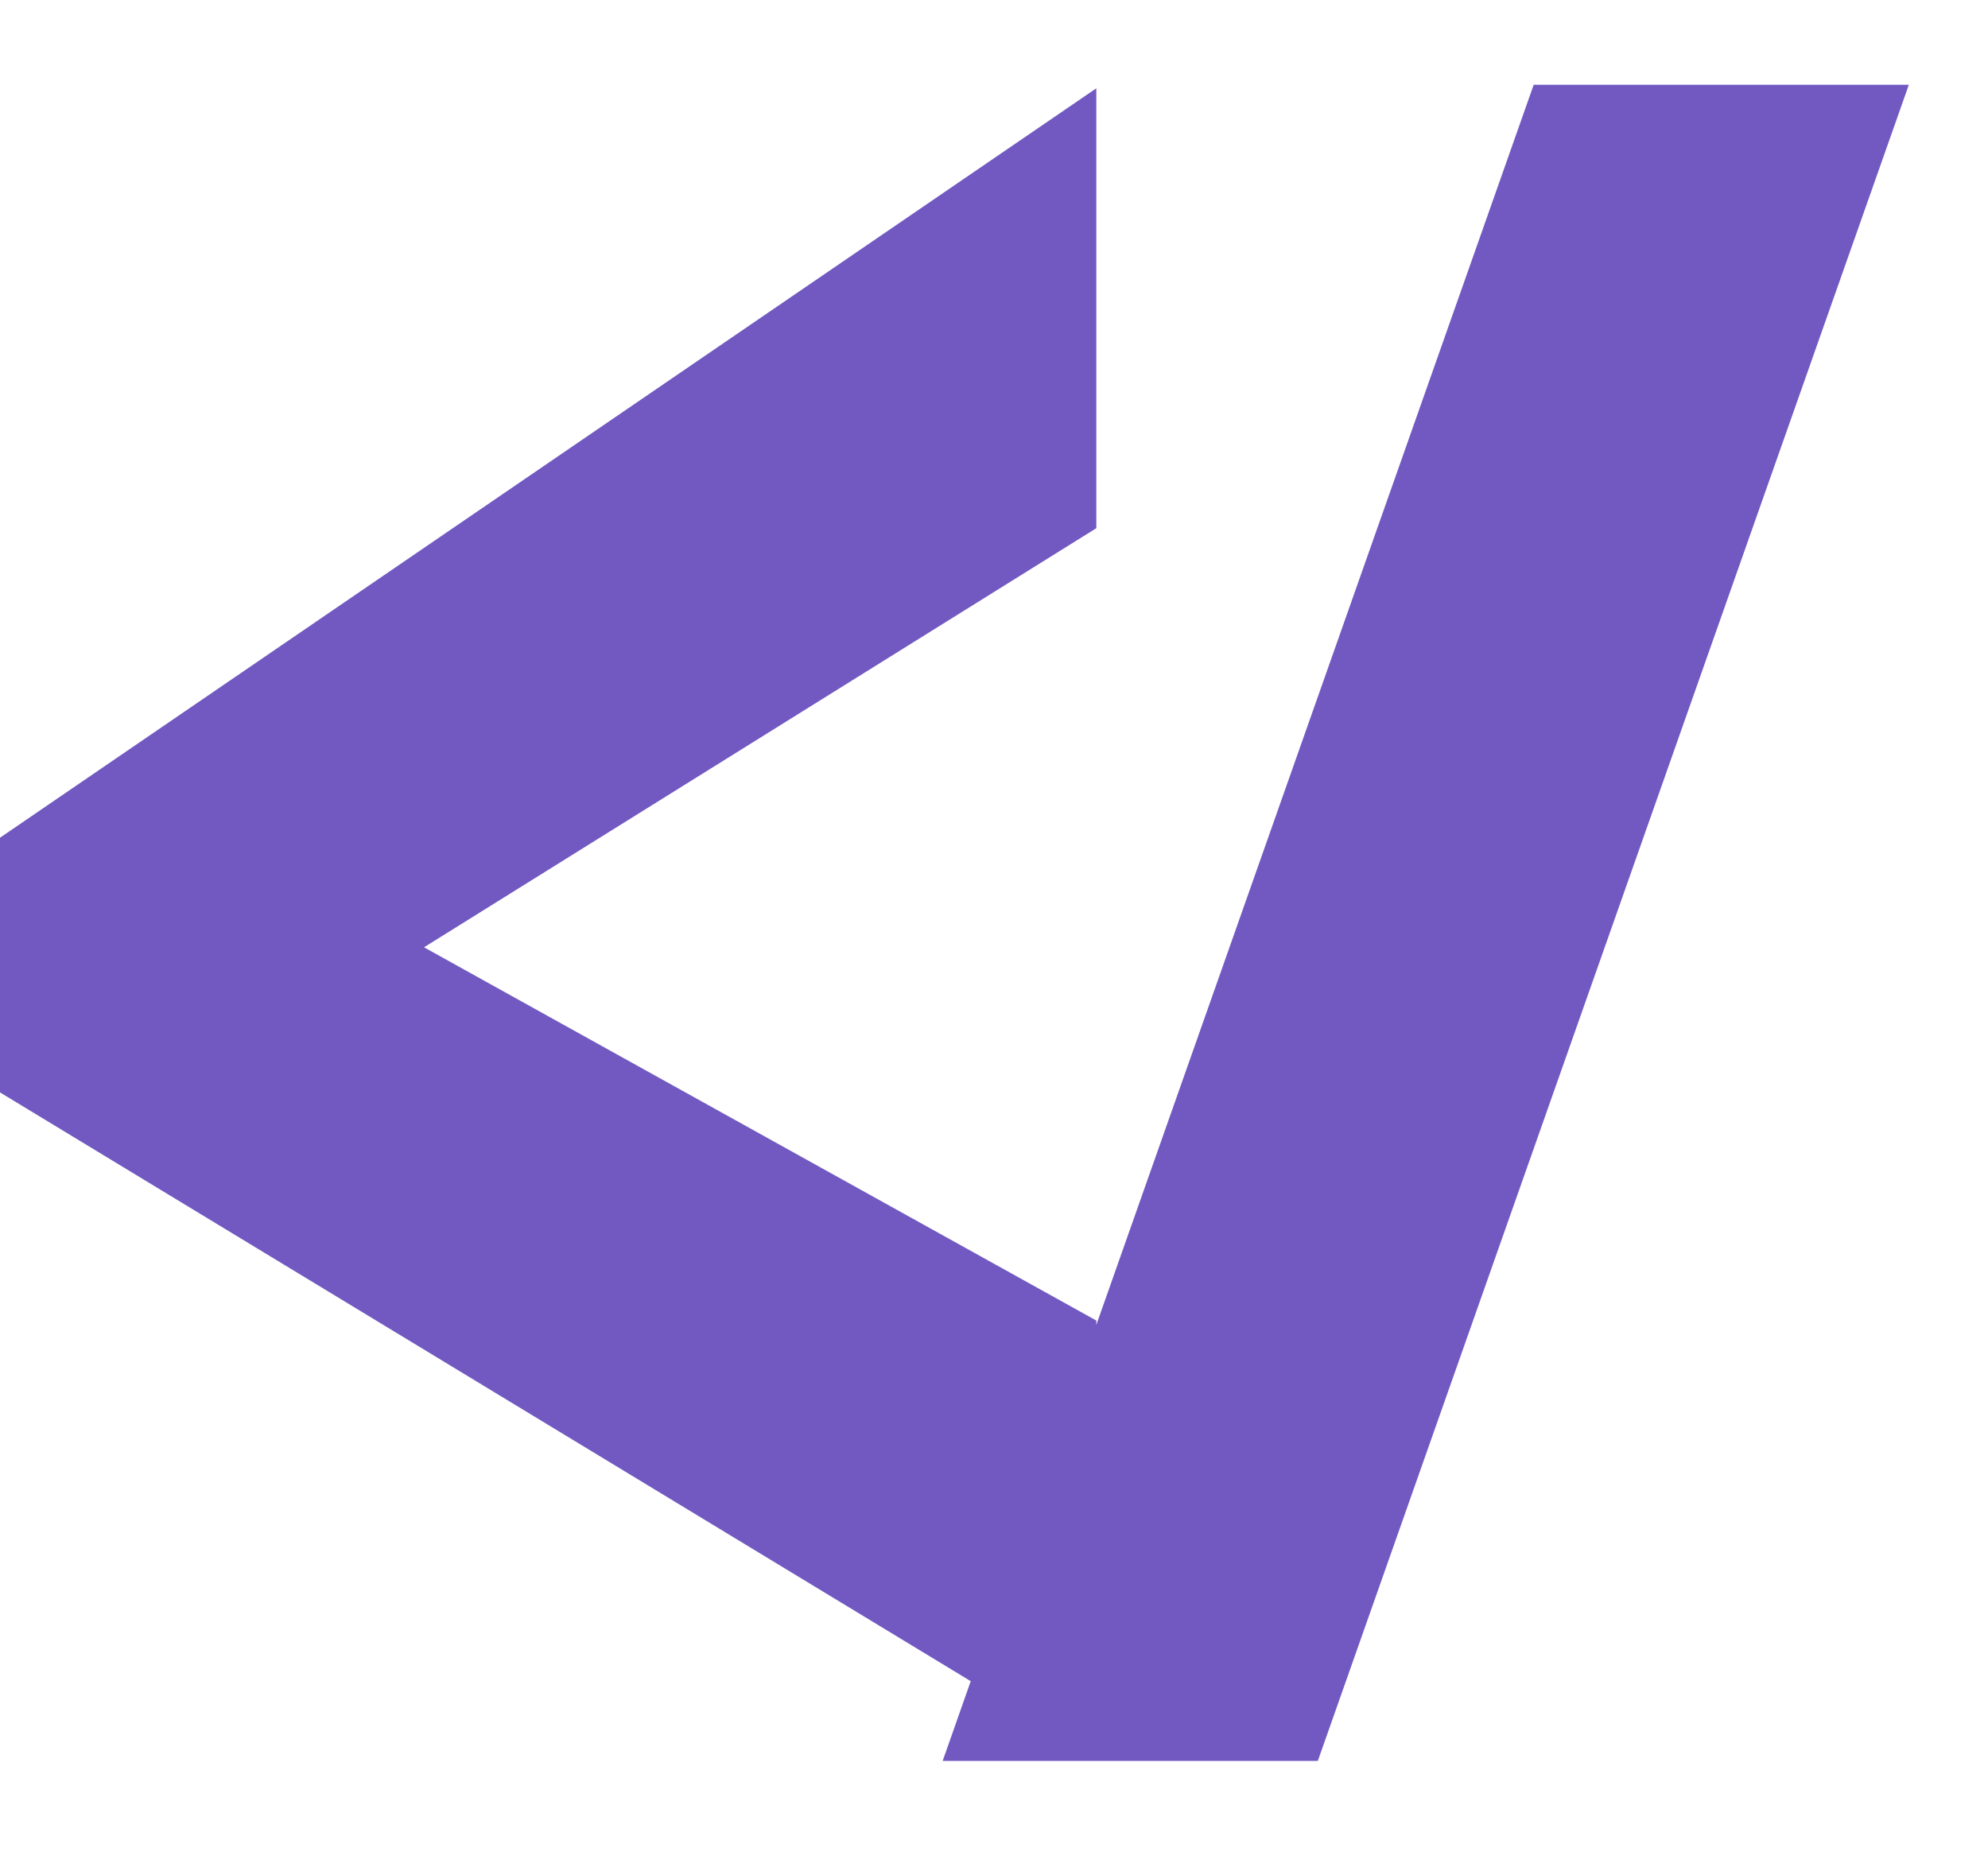
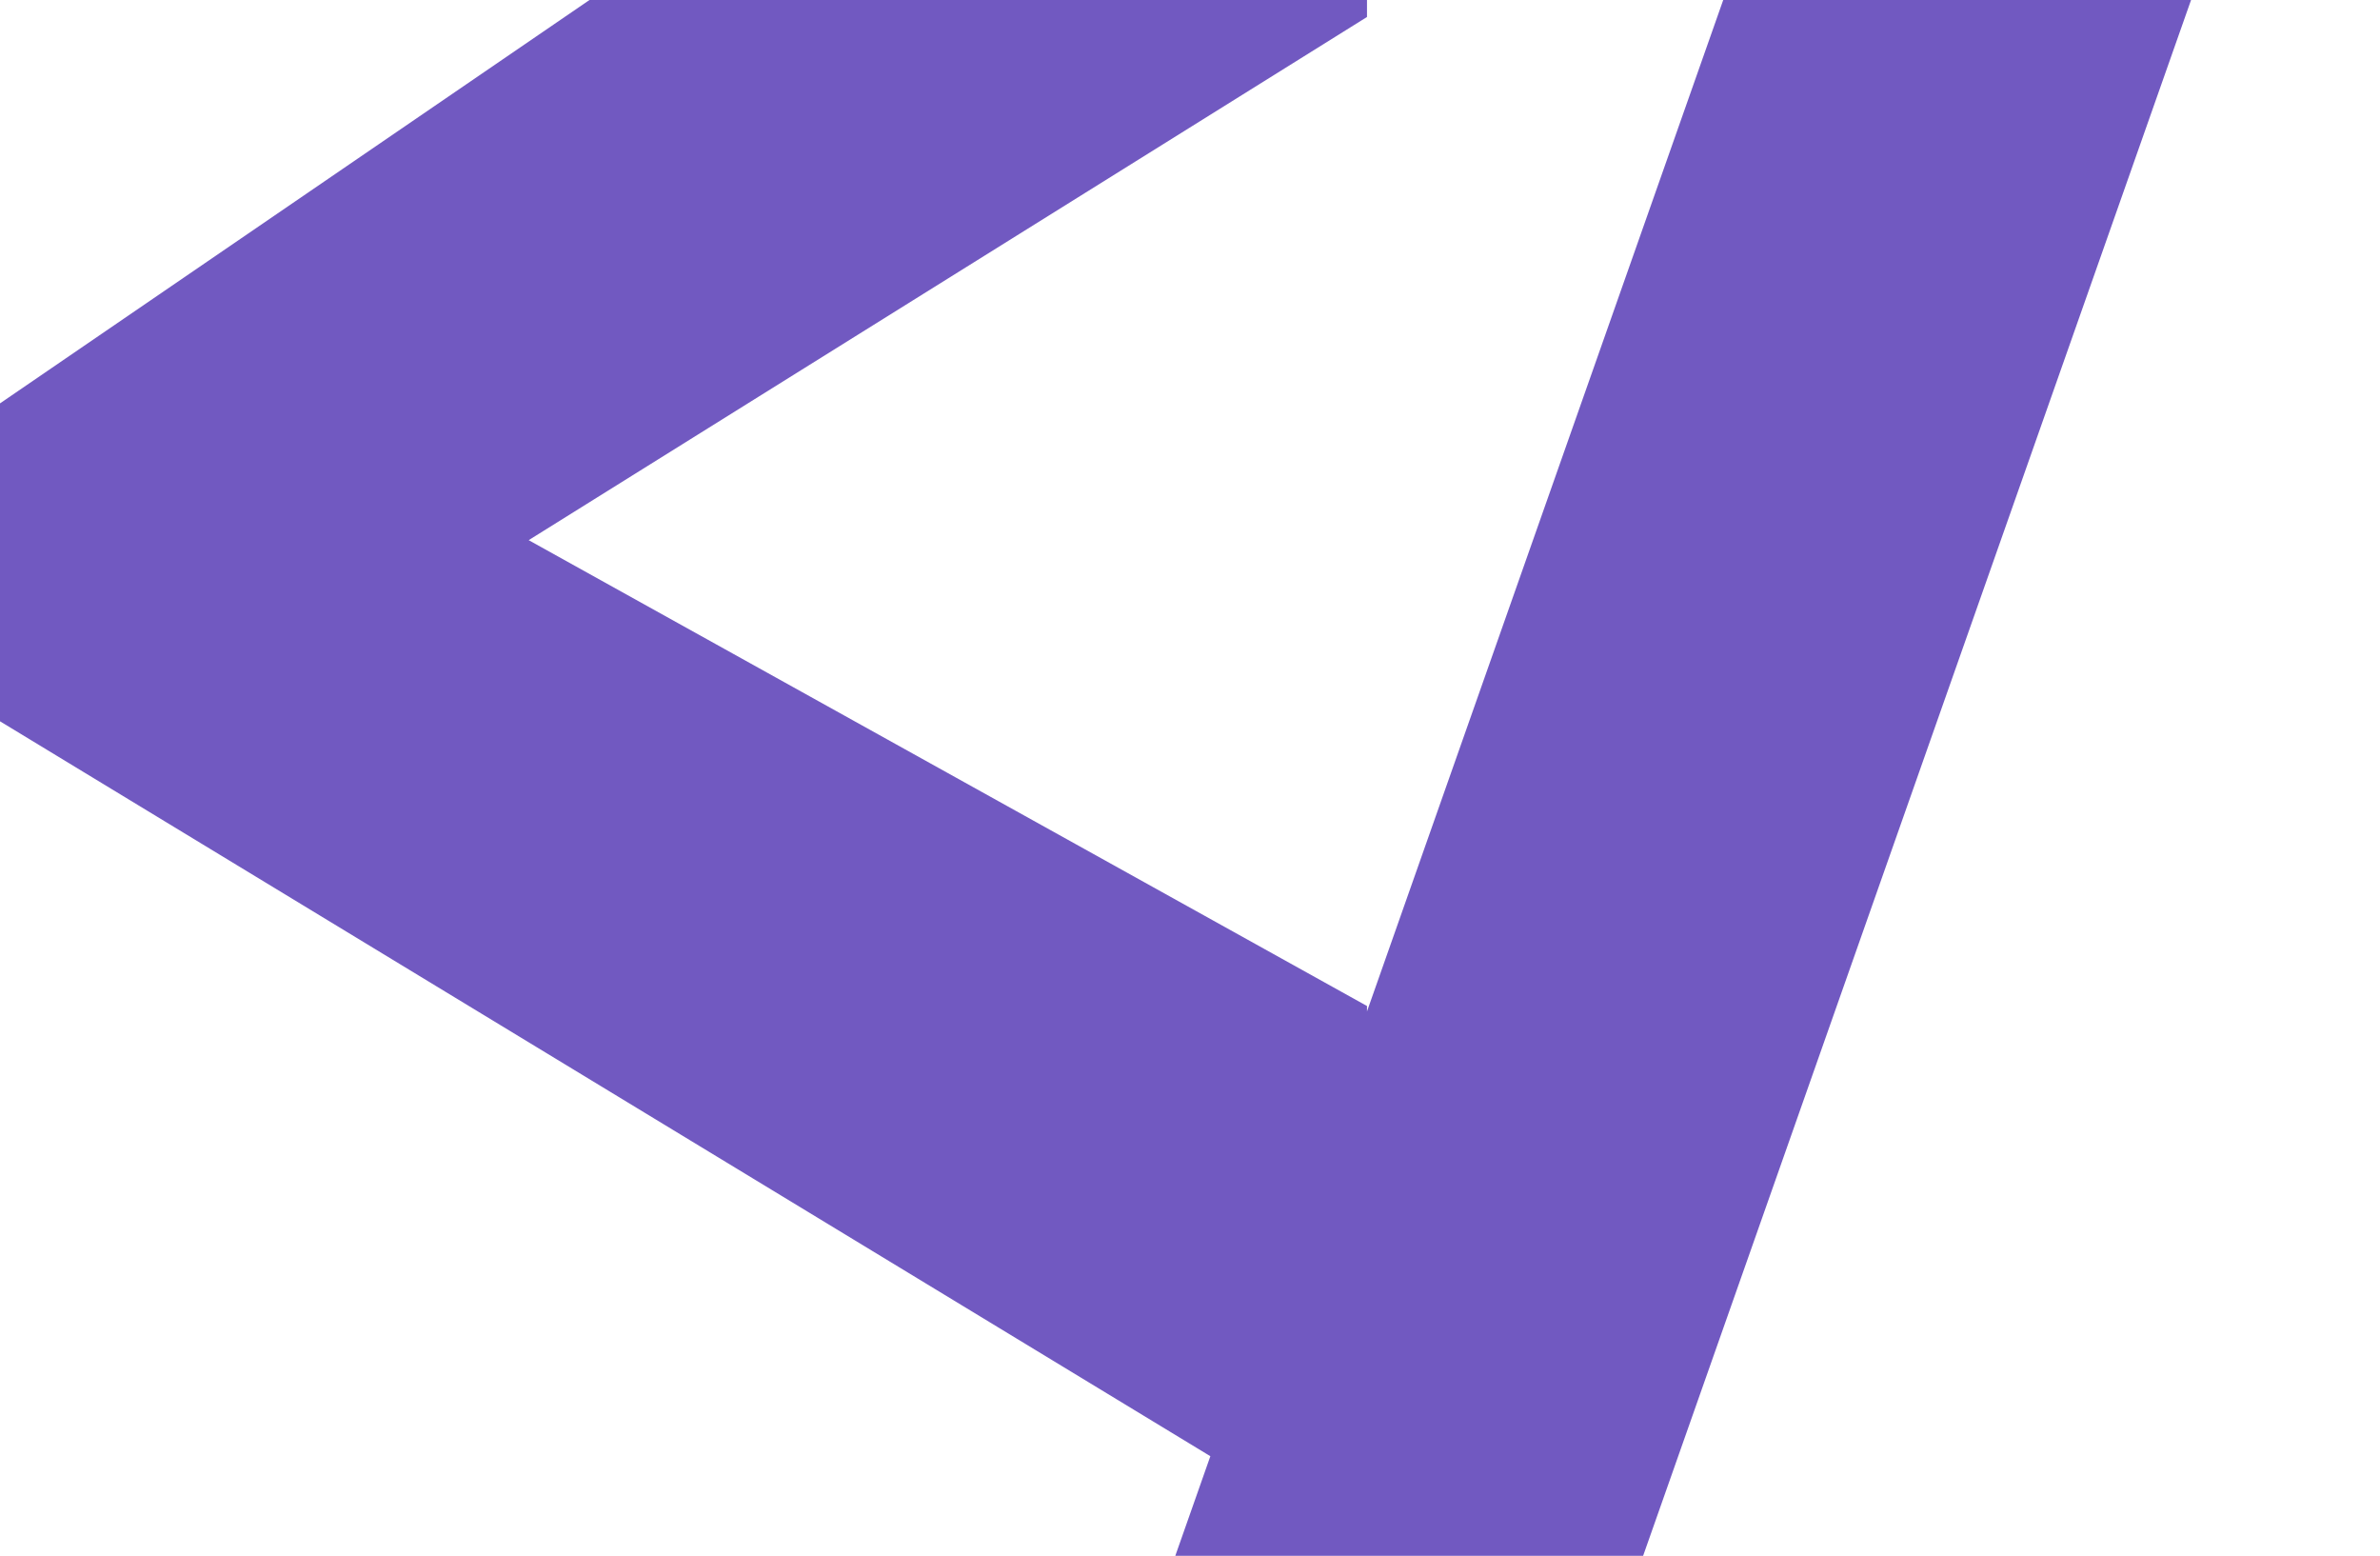
- <svg xmlns="http://www.w3.org/2000/svg" width="17" height="16" viewBox="0 0 17 16" fill="none">
-   <path d="M9.375 11.33V11.293L3.626 8.101L9.375 4.517V0.755L0 7.164V9.342L8.301 14.377L8.061 15.059H11.269L16.323 0.725H13.115L9.375 11.33Z" fill="#7159C1" />
+ <svg xmlns="http://www.w3.org/2000/svg" width="355" height="232" viewBox="0 0 355 232" fill="none">
+   <path d="M203.9 150.821V150.012L78.858 80.548L203.9 2.534V-79.337L0 60.151V107.559L180.536 217.146L175.307 232H245.087L355 -80H285.22L203.9 150.821Z" fill="#7159C1" />
</svg>
